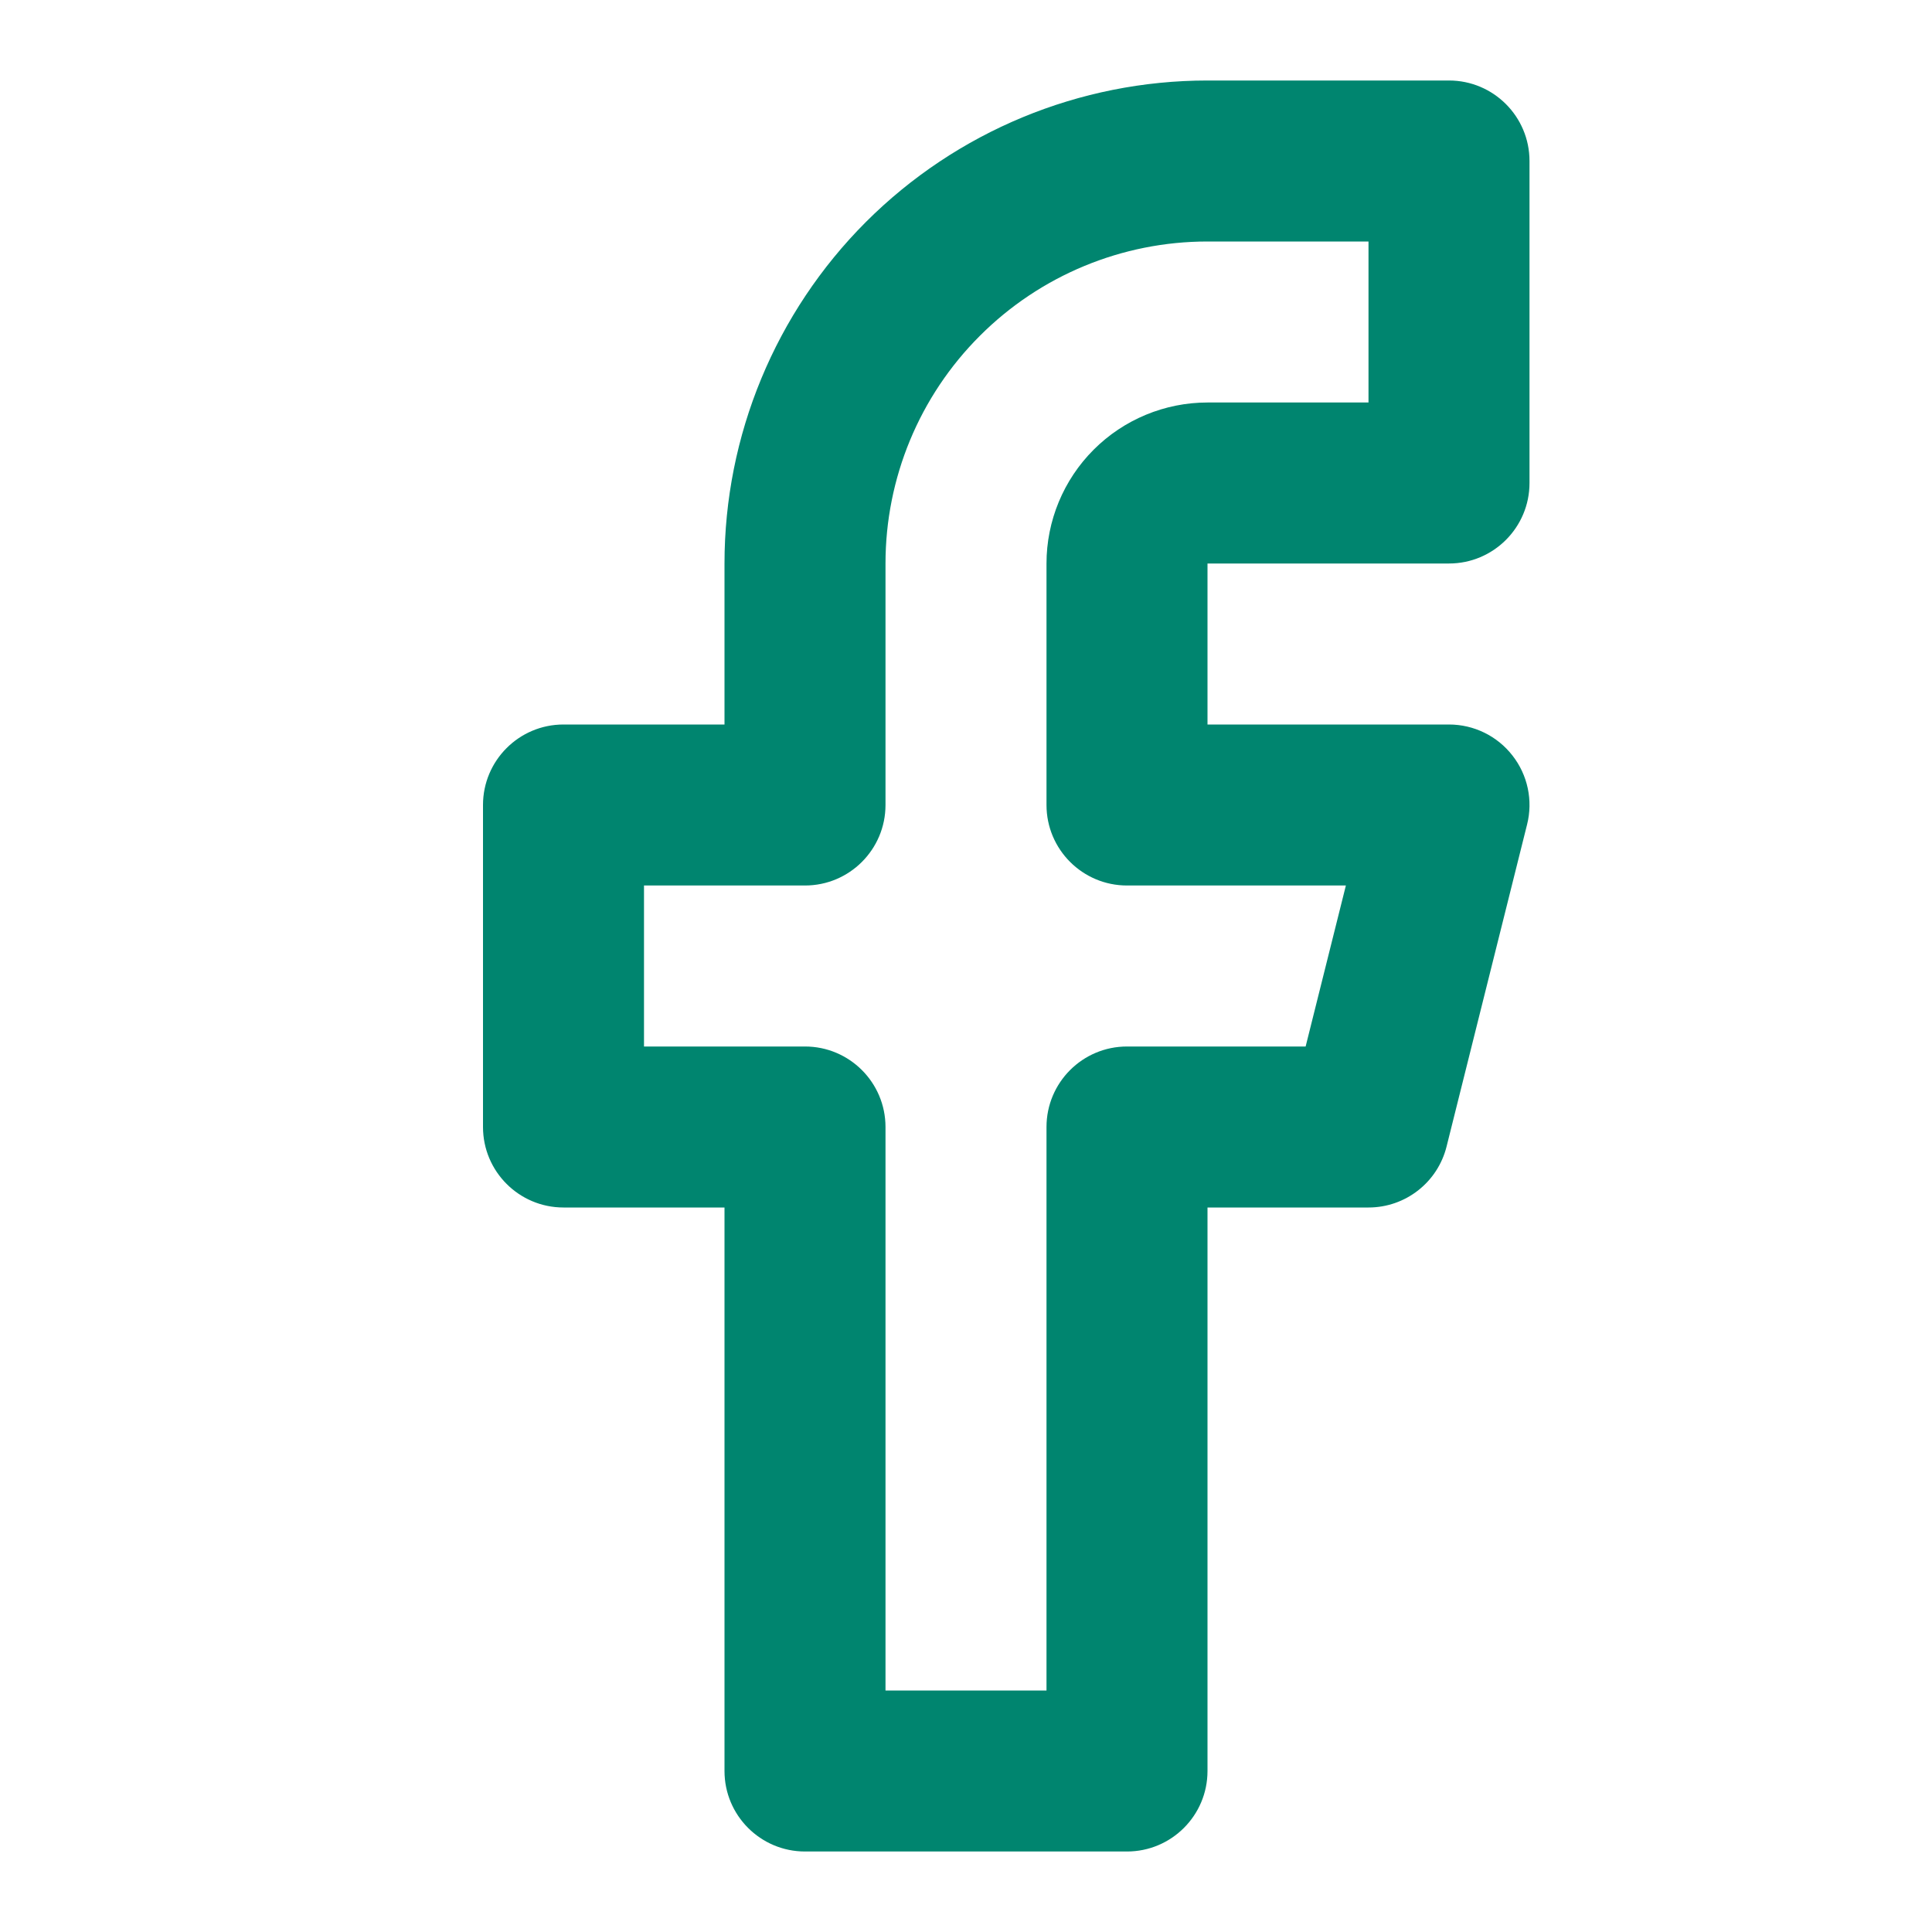
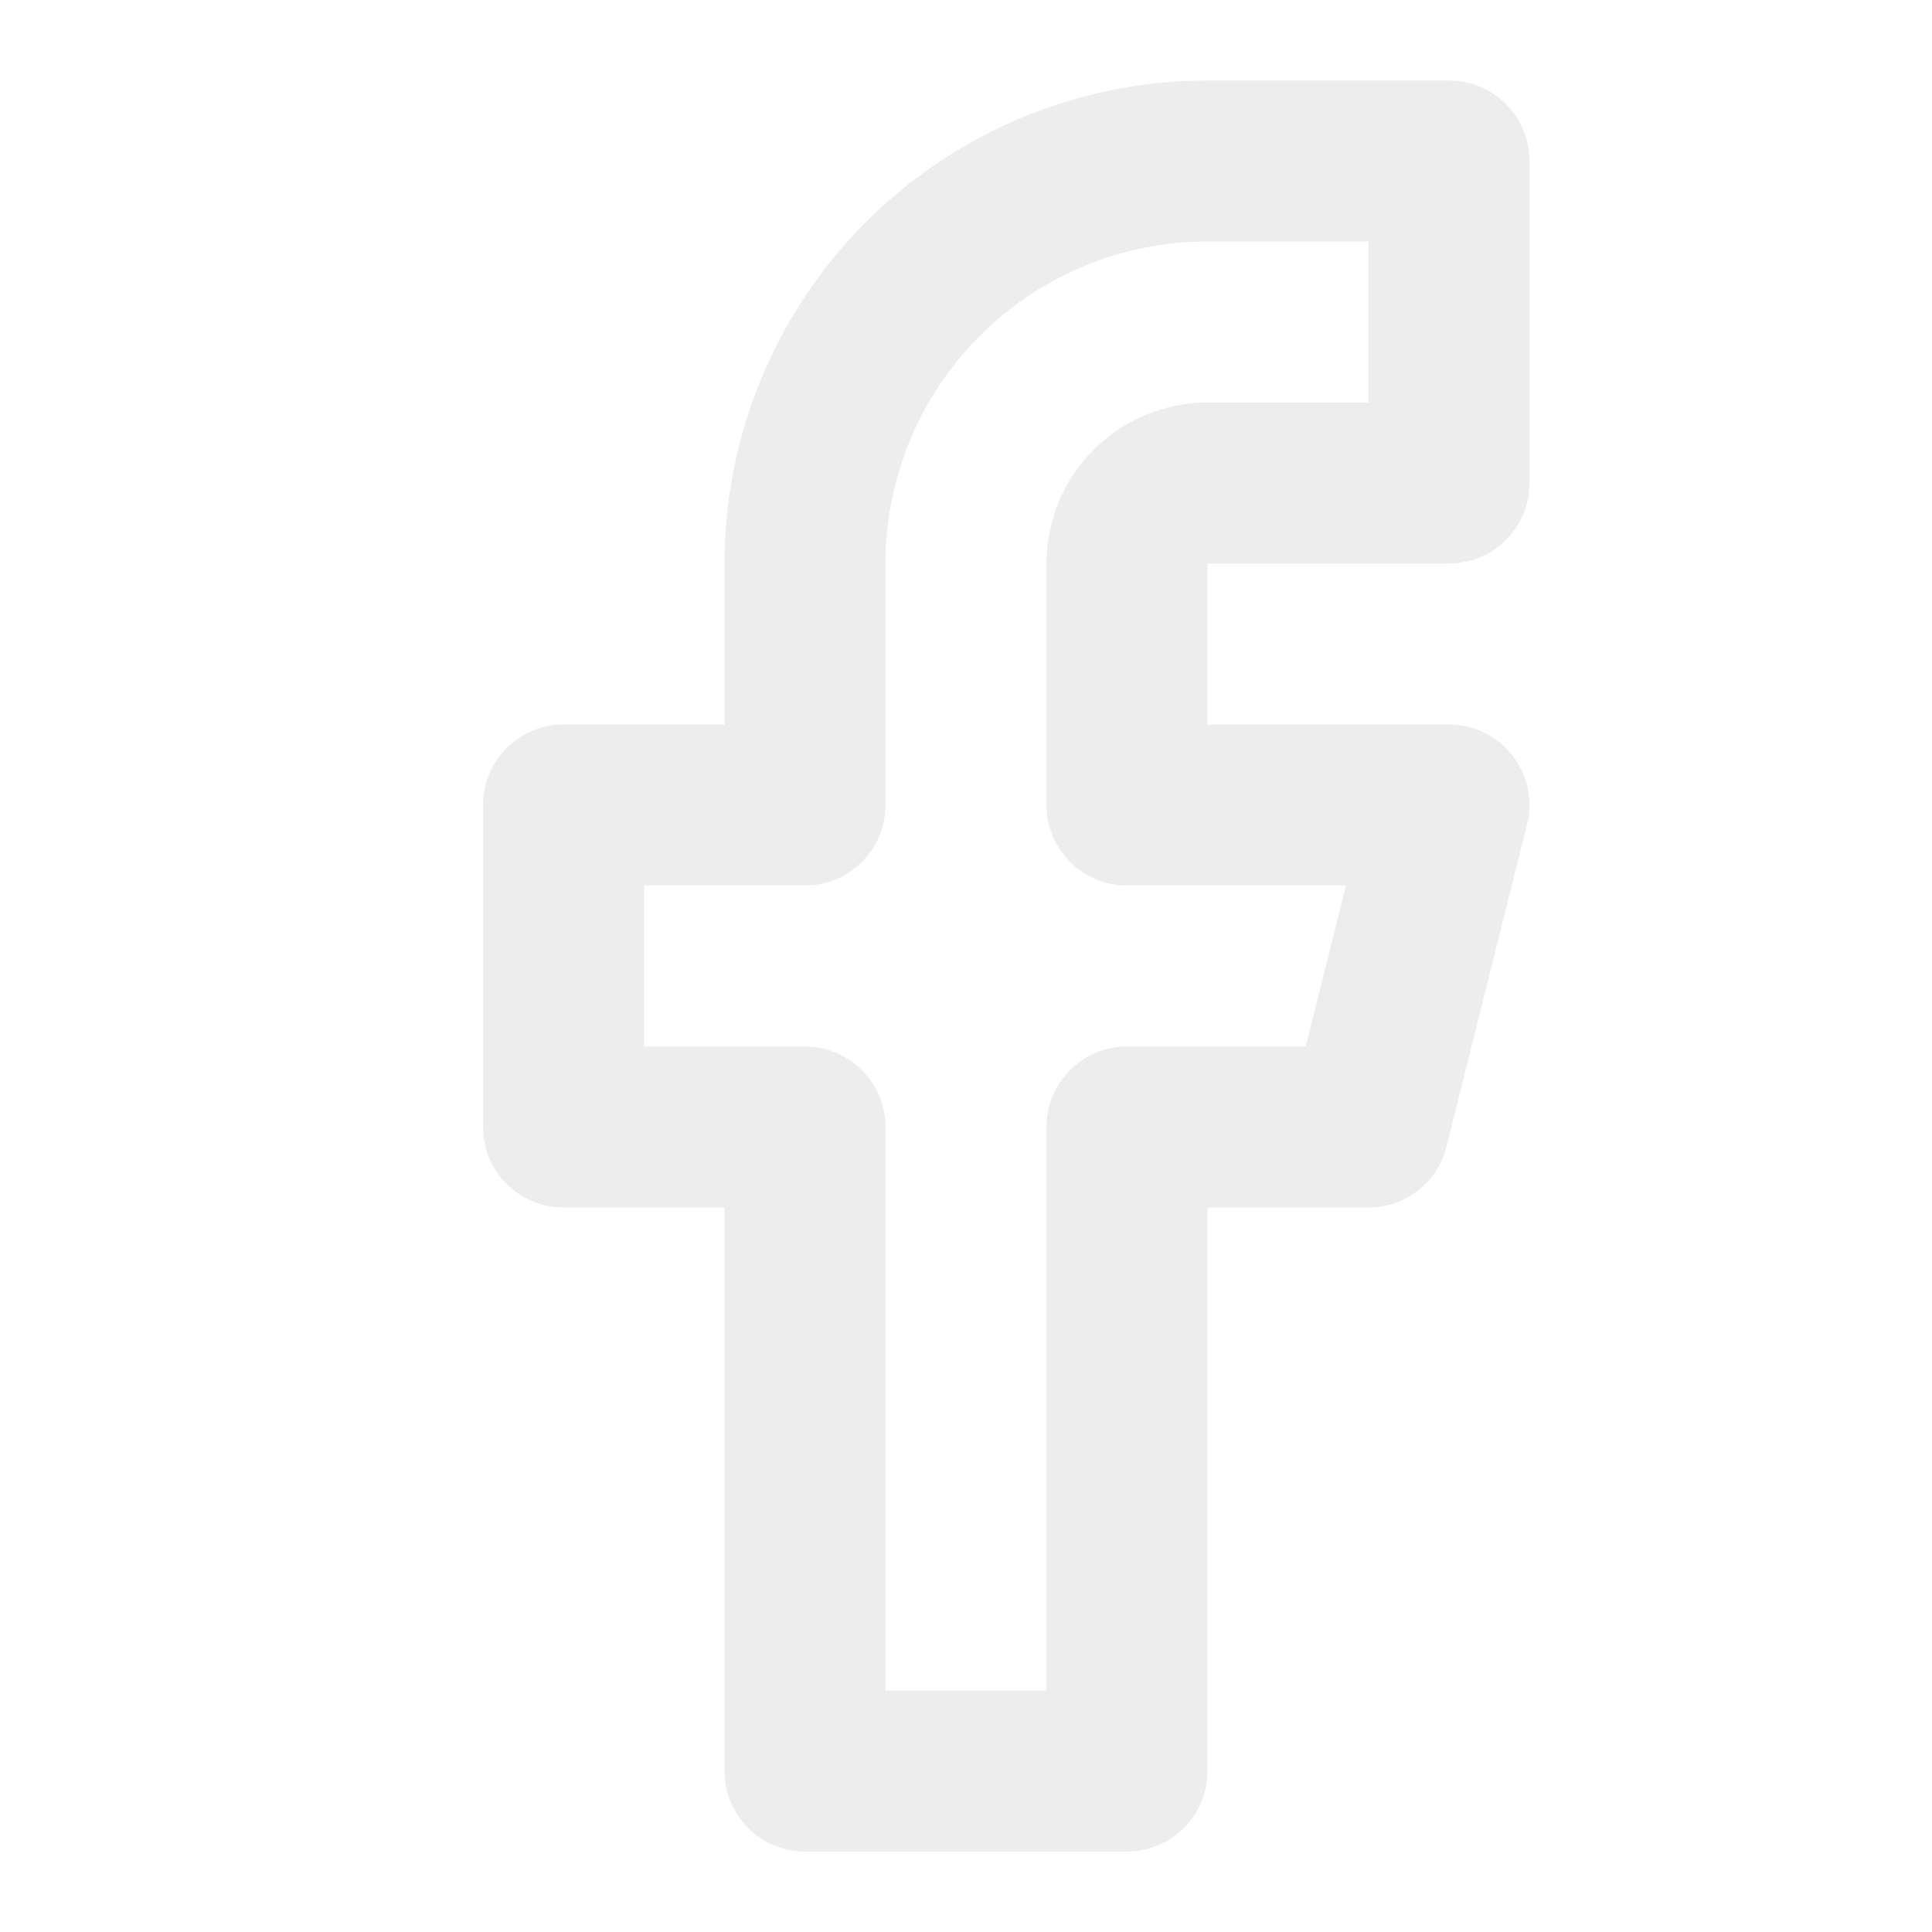
<svg xmlns="http://www.w3.org/2000/svg" width="24" height="24" viewBox="0 0 24 24" fill="none">
-   <path fill-rule="evenodd" clip-rule="evenodd" d="M10.757 2.757C11.883 1.632 13.409 1 15 1H18C18.552 1 19 1.448 19 2V6C19 6.552 18.552 7 18 7H15V9H18C18.308 9 18.599 9.142 18.788 9.385C18.978 9.627 19.045 9.944 18.97 10.242L17.97 14.242C17.859 14.688 17.459 15 17 15H15V22C15 22.552 14.552 23 14 23H10C9.448 23 9 22.552 9 22V15H7C6.448 15 6 14.552 6 14V10C6 9.448 6.448 9 7 9H9V7C9 5.409 9.632 3.883 10.757 2.757ZM15 3C13.939 3 12.922 3.421 12.172 4.172C11.421 4.922 11 5.939 11 7V10C11 10.552 10.552 11 10 11H8V13H10C10.552 13 11 13.448 11 14V21H13V14C13 13.448 13.448 13 14 13H16.219L16.719 11H14C13.448 11 13 10.552 13 10V7C13 6.47 13.211 5.961 13.586 5.586C13.961 5.211 14.47 5 15 5H17V3H15Z" fill="#00856F" />
+   <path fill-rule="evenodd" clip-rule="evenodd" d="M10.757 2.757C11.883 1.632 13.409 1 15 1H18C18.552 1 19 1.448 19 2V6C19 6.552 18.552 7 18 7H15V9H18C18.308 9 18.599 9.142 18.788 9.385C18.978 9.627 19.045 9.944 18.97 10.242L17.97 14.242C17.859 14.688 17.459 15 17 15H15V22C15 22.552 14.552 23 14 23H10C9.448 23 9 22.552 9 22V15H7C6.448 15 6 14.552 6 14V10C6 9.448 6.448 9 7 9H9V7C9 5.409 9.632 3.883 10.757 2.757ZM15 3C13.939 3 12.922 3.421 12.172 4.172C11.421 4.922 11 5.939 11 7V10C11 10.552 10.552 11 10 11H8V13H10C10.552 13 11 13.448 11 14V21H13V14C13 13.448 13.448 13 14 13H16.219L16.719 11H14C13.448 11 13 10.552 13 10V7C13 6.47 13.211 5.961 13.586 5.586C13.961 5.211 14.47 5 15 5H17V3H15Z" fill="#EDEDED" />
</svg>
